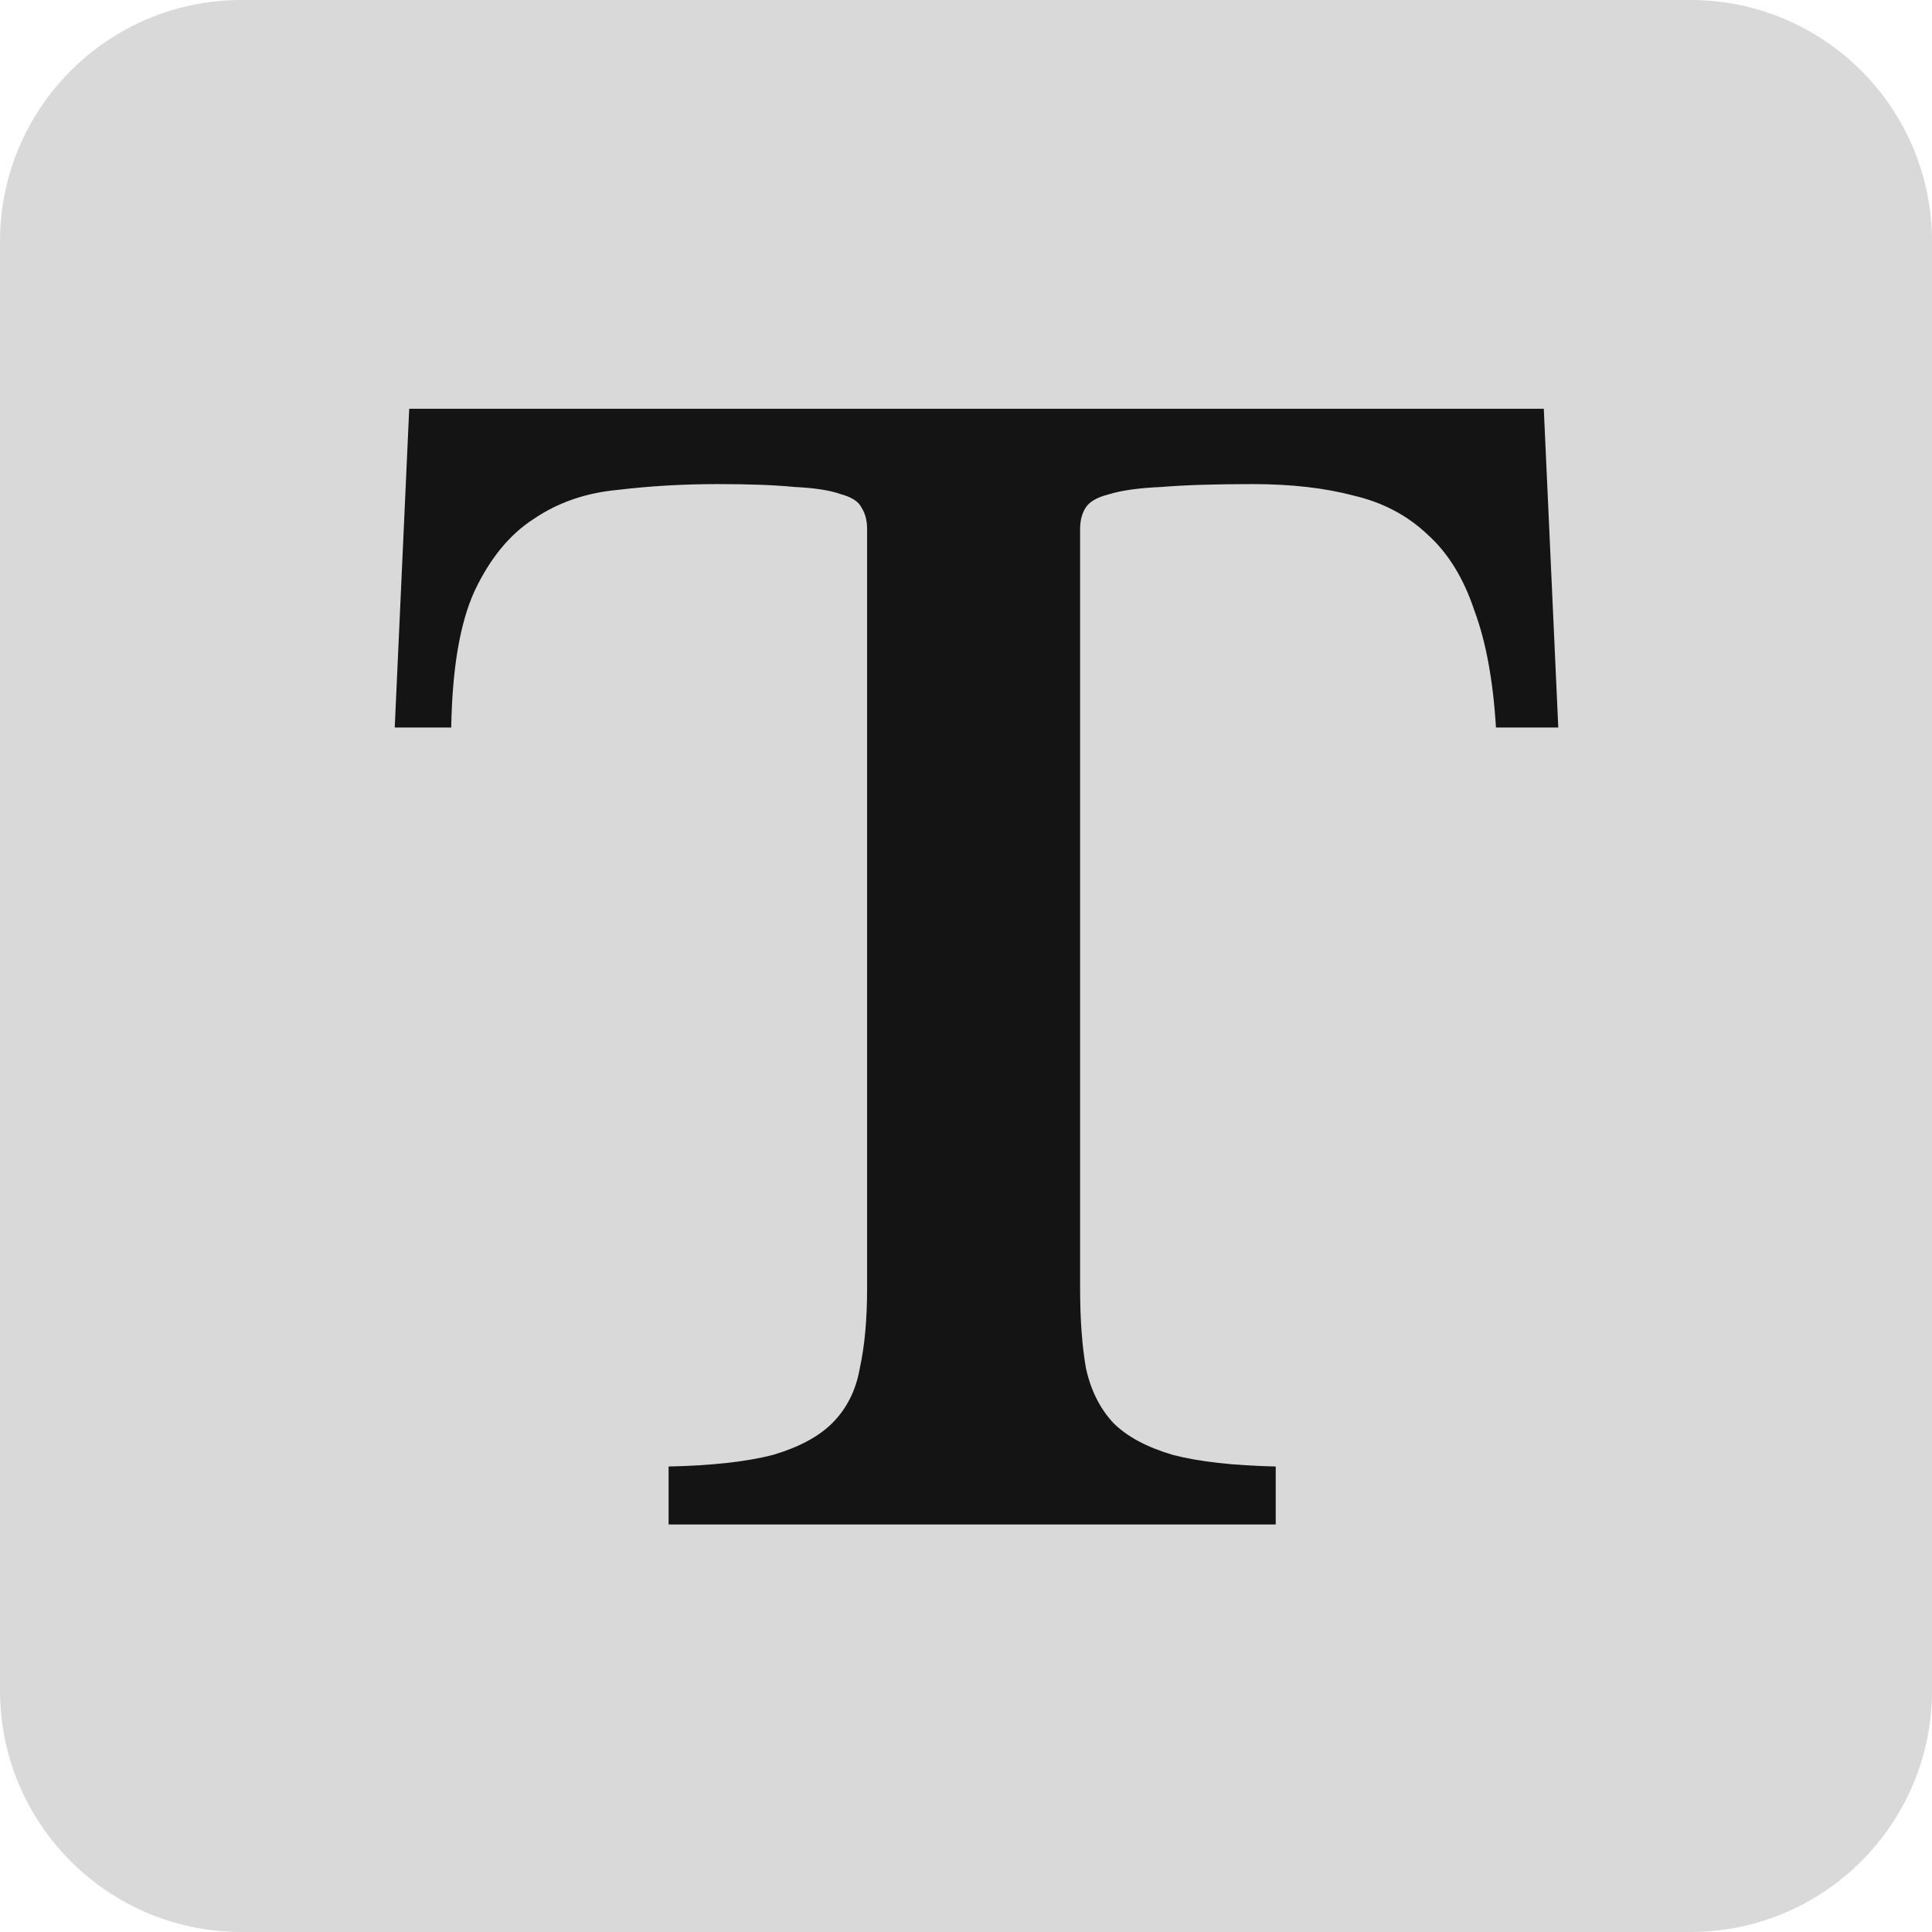
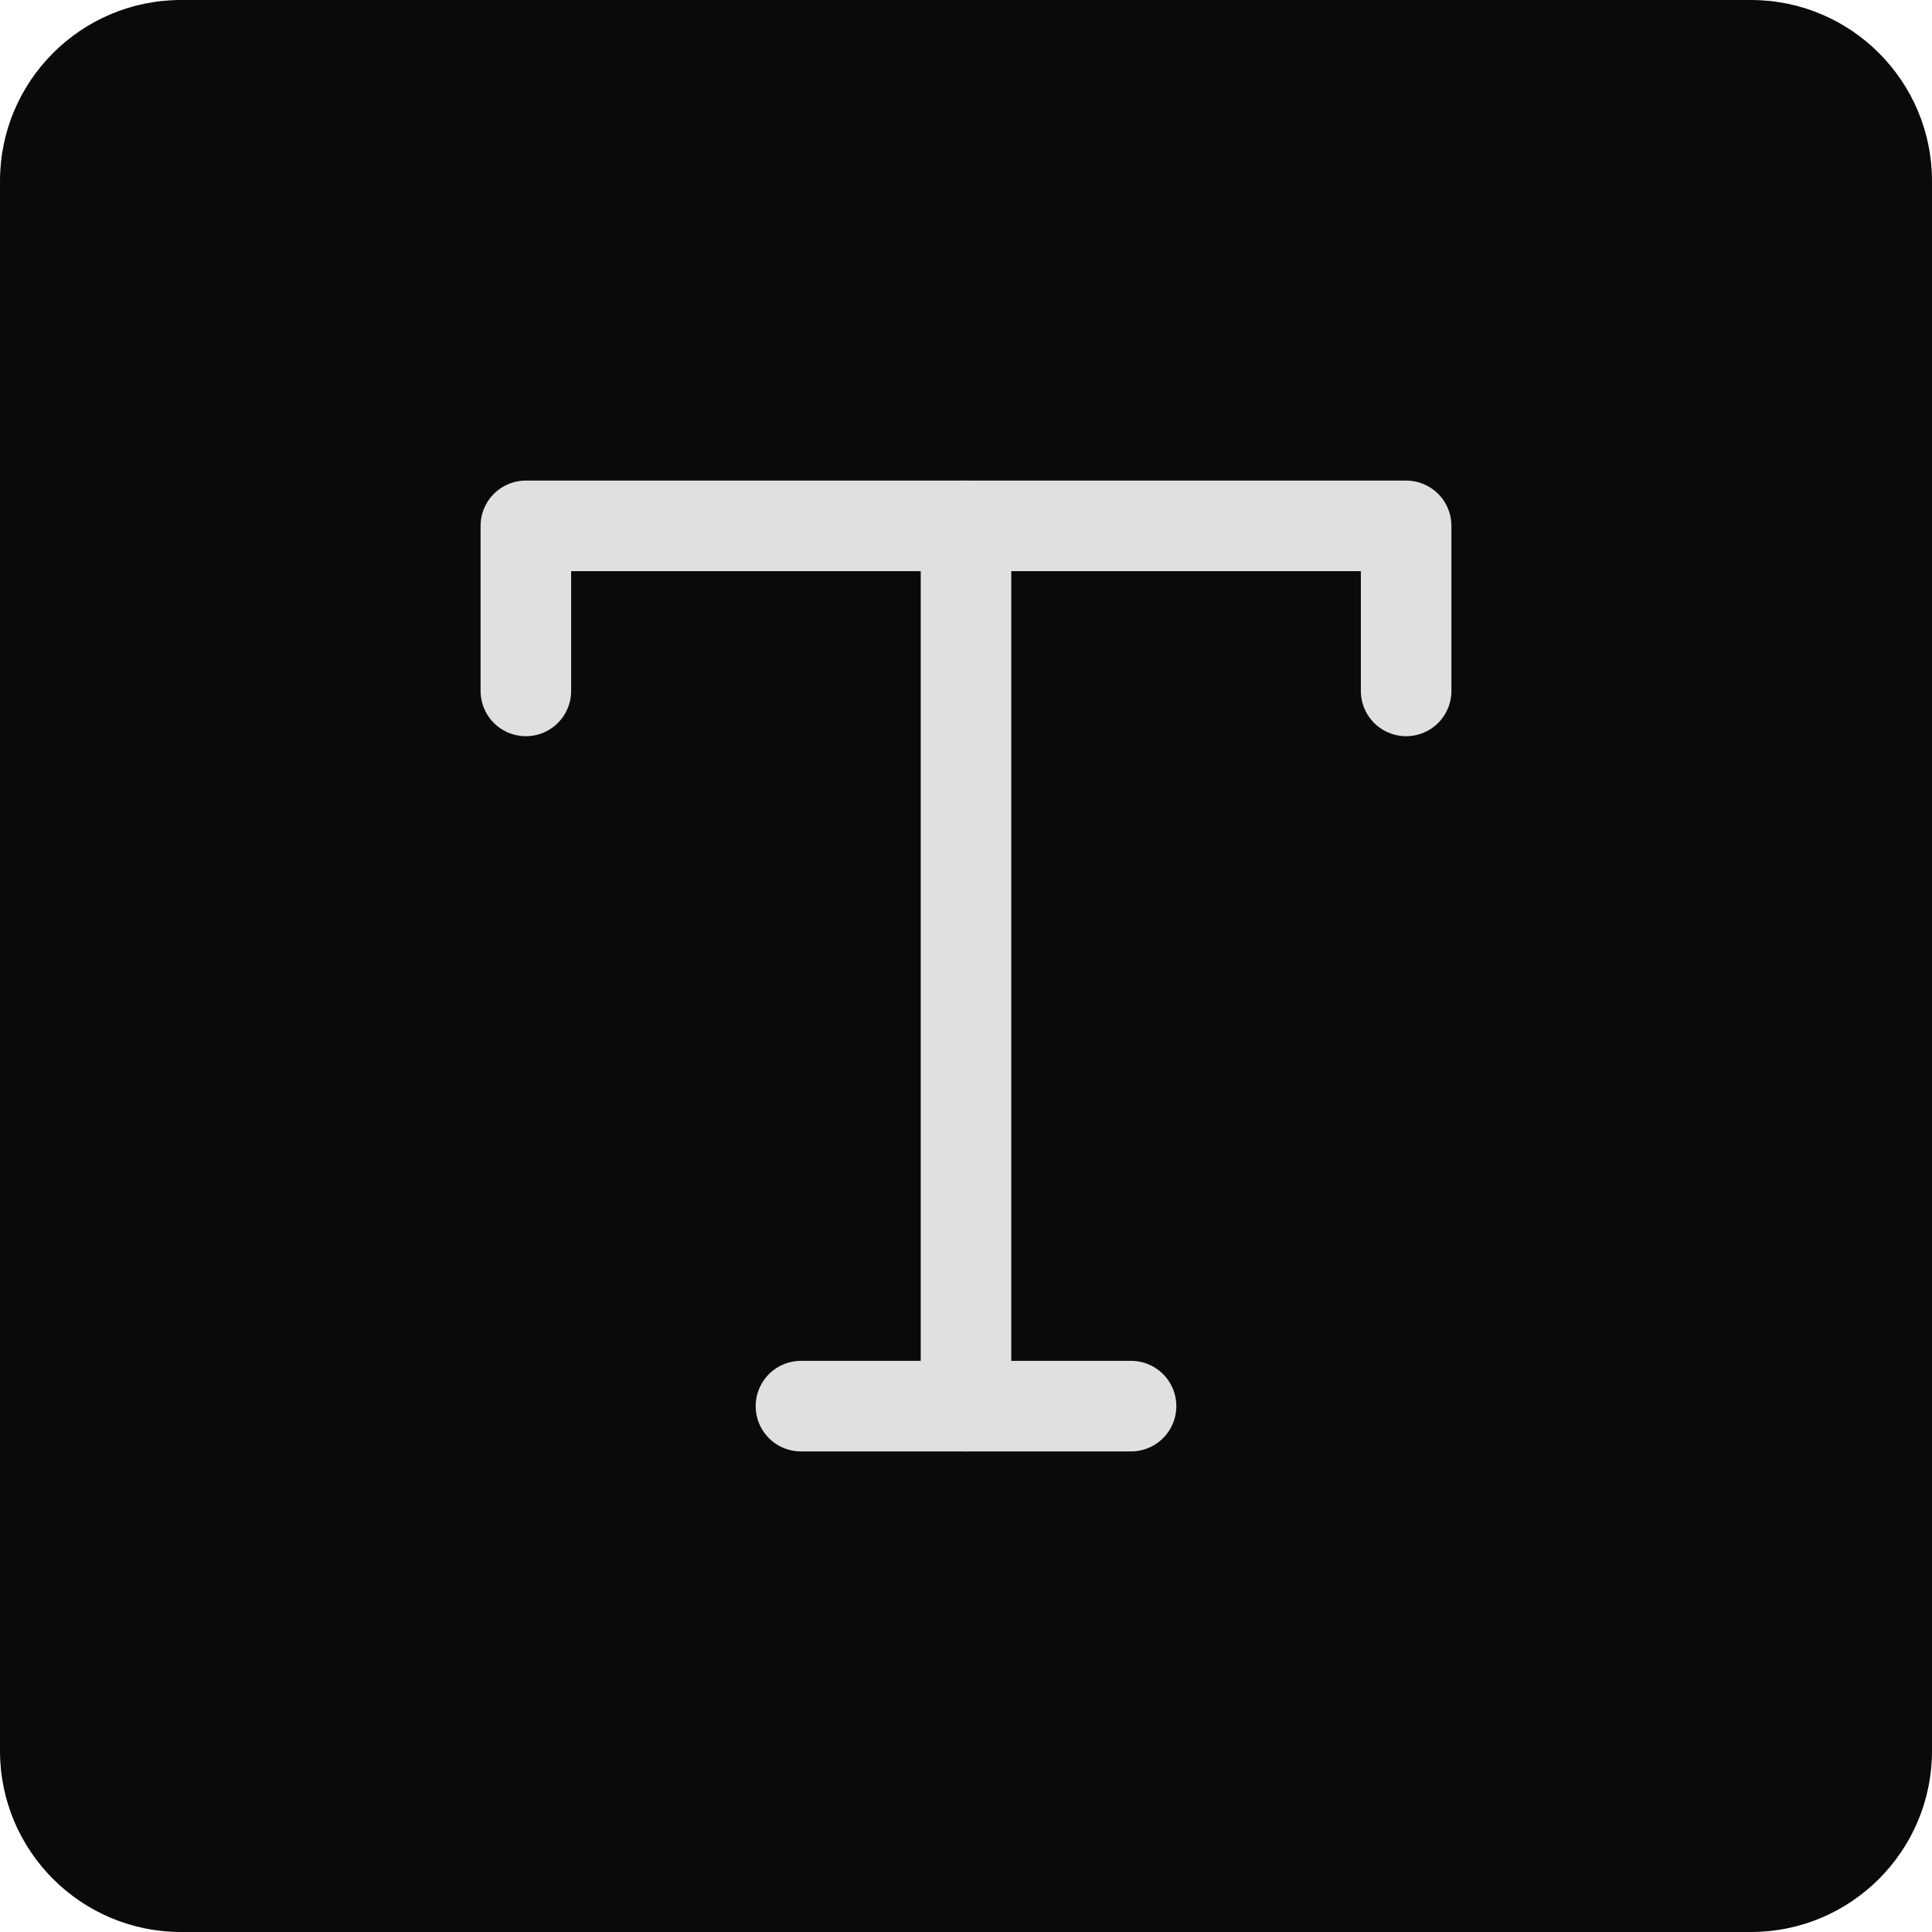
<svg xmlns="http://www.w3.org/2000/svg" width="128" height="128" viewBox="0 0 128 128" fill="none">
-   <rect width="128" height="128" rx="16" fill="#D9D9D9" />
-   <path d="M103.24 48.2H99.112C98.92 45.064 98.44 42.472 97.672 40.424C96.968 38.312 95.944 36.648 94.6 35.432C93.256 34.152 91.624 33.288 89.704 32.84C87.784 32.328 85.544 32.072 82.984 32.072C80.488 32.072 78.472 32.136 76.936 32.264C75.464 32.328 74.312 32.488 73.48 32.744C72.712 32.936 72.2 33.224 71.944 33.608C71.688 33.992 71.56 34.472 71.56 35.048V85.352C71.56 87.4 71.688 89.16 71.944 90.632C72.264 92.104 72.872 93.32 73.768 94.28C74.664 95.176 75.976 95.88 77.704 96.392C79.432 96.84 81.704 97.096 84.52 97.16V101H44.296V97.16C47.176 97.096 49.48 96.84 51.208 96.392C52.936 95.88 54.248 95.176 55.144 94.28C56.104 93.32 56.712 92.104 56.968 90.632C57.288 89.16 57.448 87.4 57.448 85.352V35.048C57.448 34.472 57.32 33.992 57.064 33.608C56.872 33.224 56.424 32.936 55.72 32.744C55.016 32.488 53.992 32.328 52.648 32.264C51.368 32.136 49.672 32.072 47.56 32.072C45.256 32.072 43.048 32.2 40.936 32.456C38.824 32.648 36.968 33.288 35.368 34.376C33.768 35.4 32.456 37 31.432 39.176C30.472 41.288 29.96 44.296 29.896 48.2H26.152L27.112 27.08H102.28L103.24 48.2Z" fill="#141414" />
+   <rect width="128" height="128" rx="12" fill="#0A0A0A" />
+   <path d="M34.84 45.775V34.84H93.16V45.775" stroke="#E0E0E0" stroke-width="6" stroke-linecap="round" stroke-linejoin="round" />
+   <path d="M53.065 93.16H74.935" stroke="#E0E0E0" stroke-width="6" stroke-linecap="round" stroke-linejoin="round" />
+   <path d="M64 34.84V93.16" stroke="#E0E0E0" stroke-width="6" stroke-linecap="round" stroke-linejoin="round" />
</svg>
